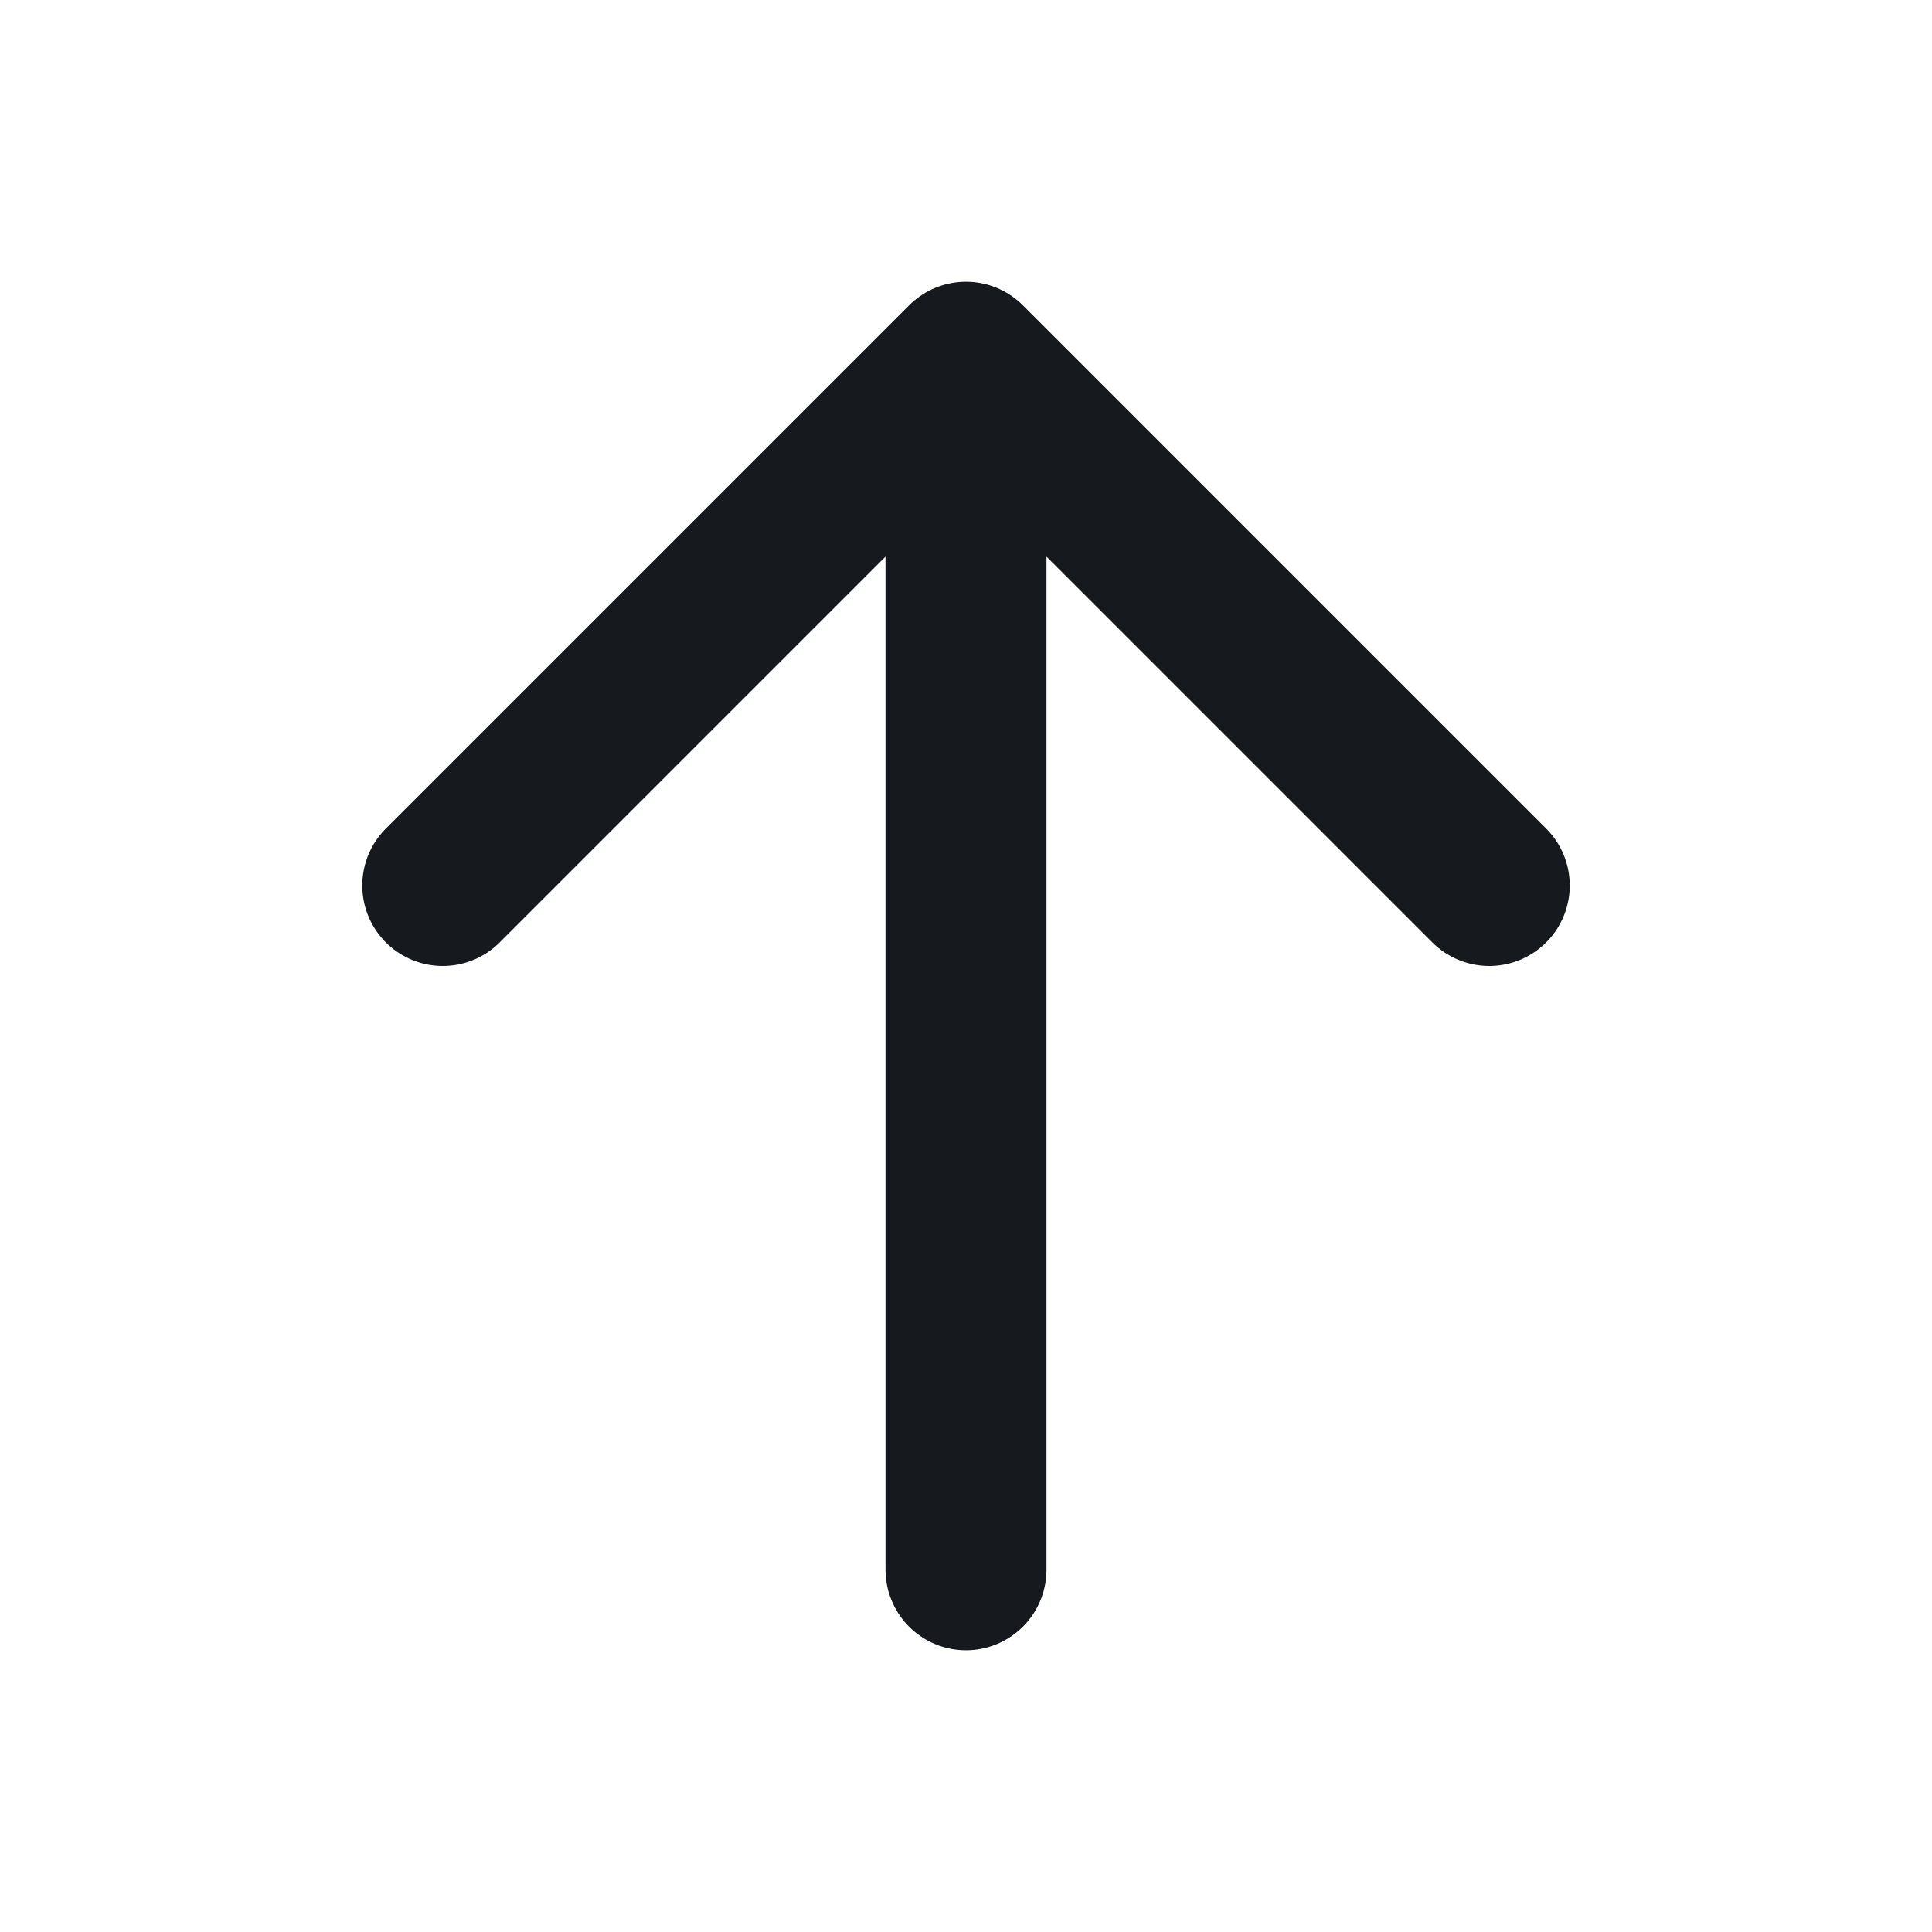
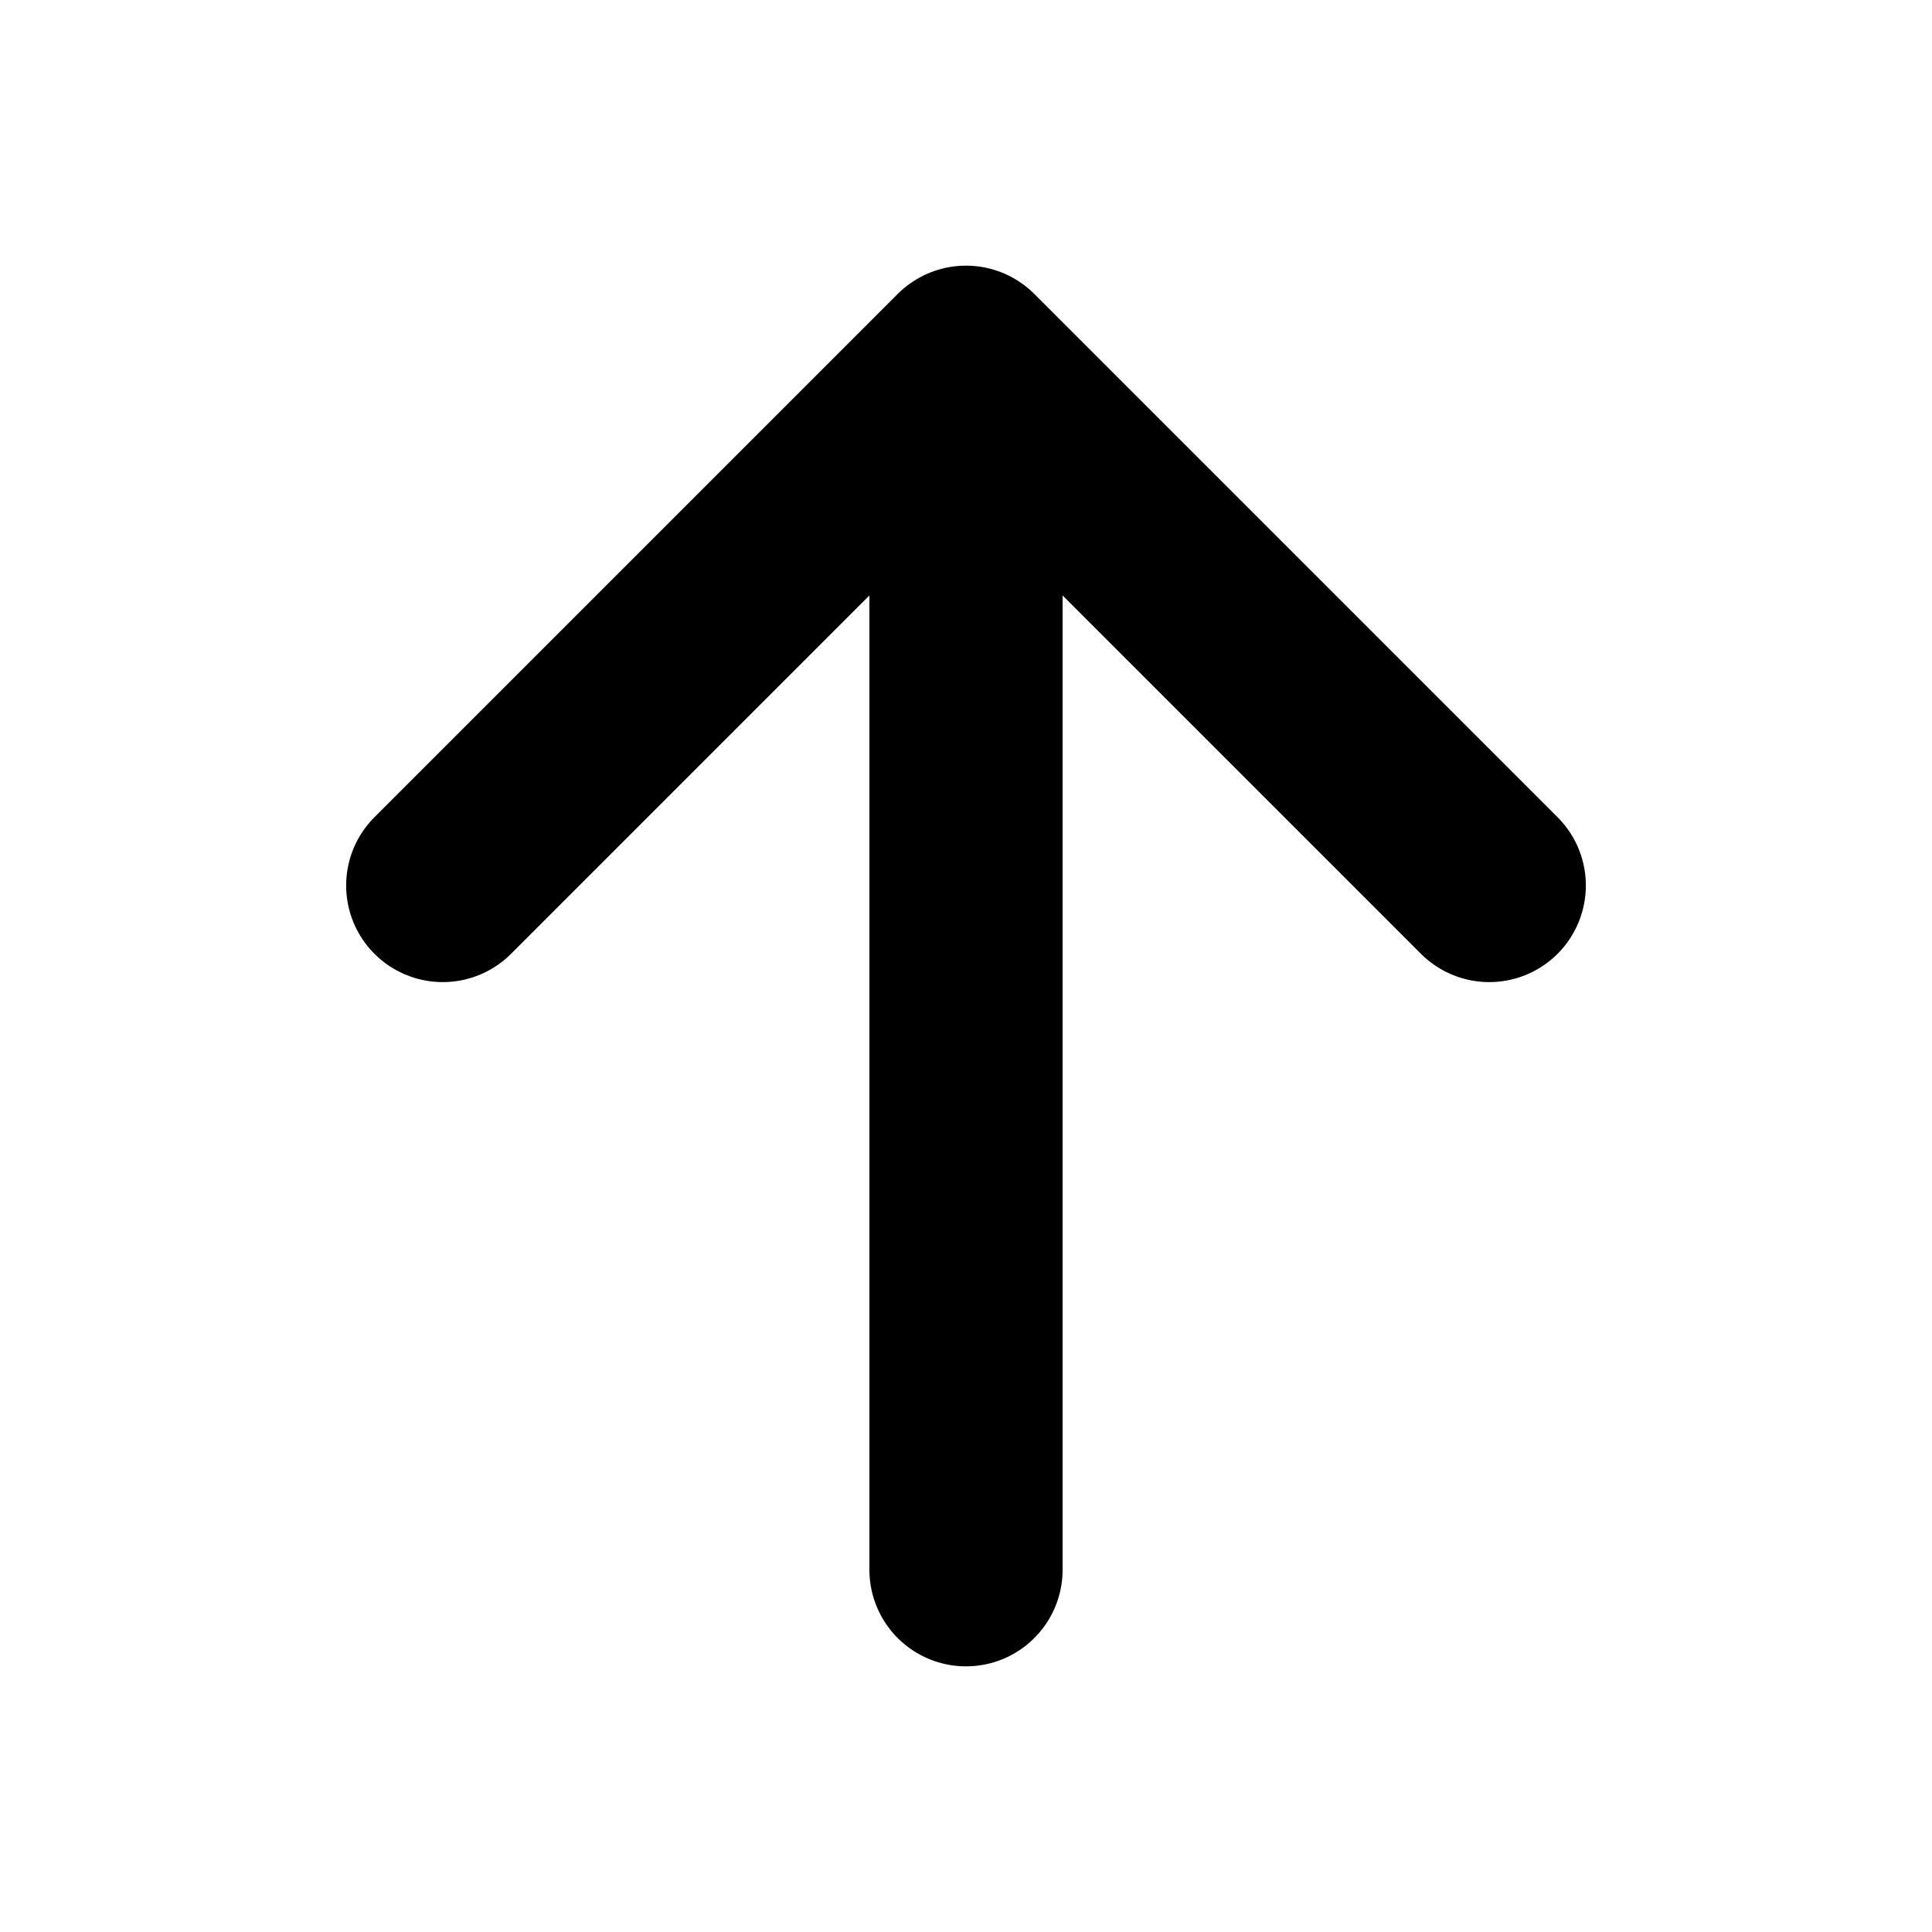
- <svg xmlns="http://www.w3.org/2000/svg" viewBox="0 0 24 24" width="24" height="24" fill="none" stroke="#16191D" stroke-width="2" stroke-linecap="round" stroke-linejoin="round">
+ <svg xmlns="http://www.w3.org/2000/svg" fill="none" stroke="currentColor" stroke-width="2.4" stroke-linecap="round" stroke-linejoin="round" viewBox="0 0 24 24">
  <path d="M12 19.5v-15M5.5 11 12 4.5 18.5 11" />
</svg>
